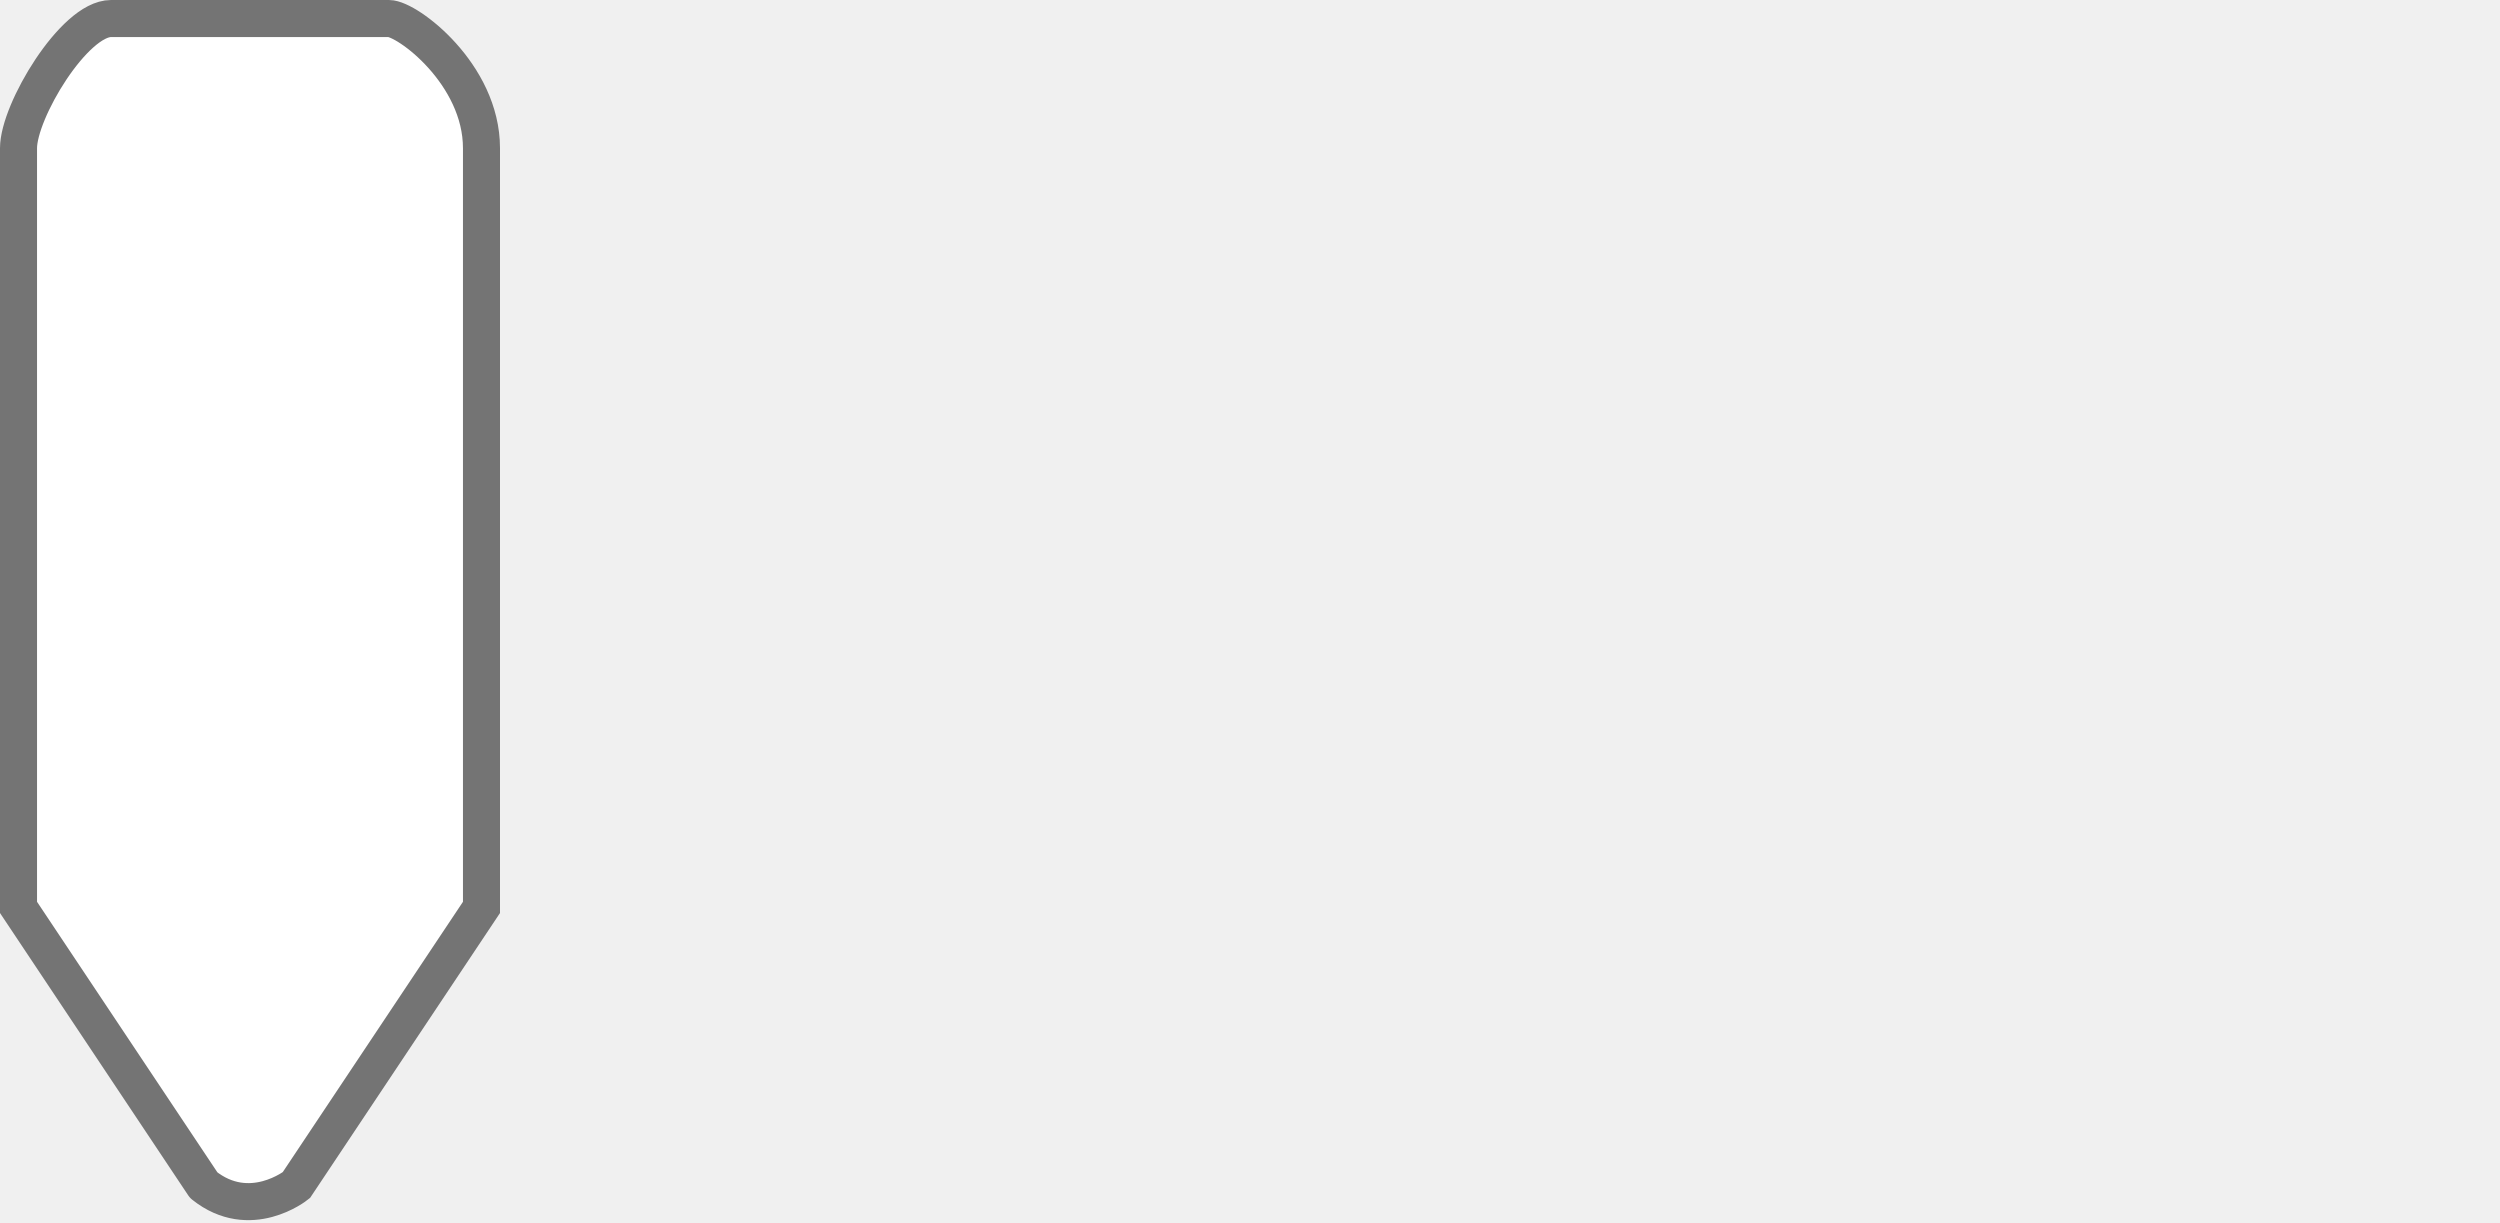
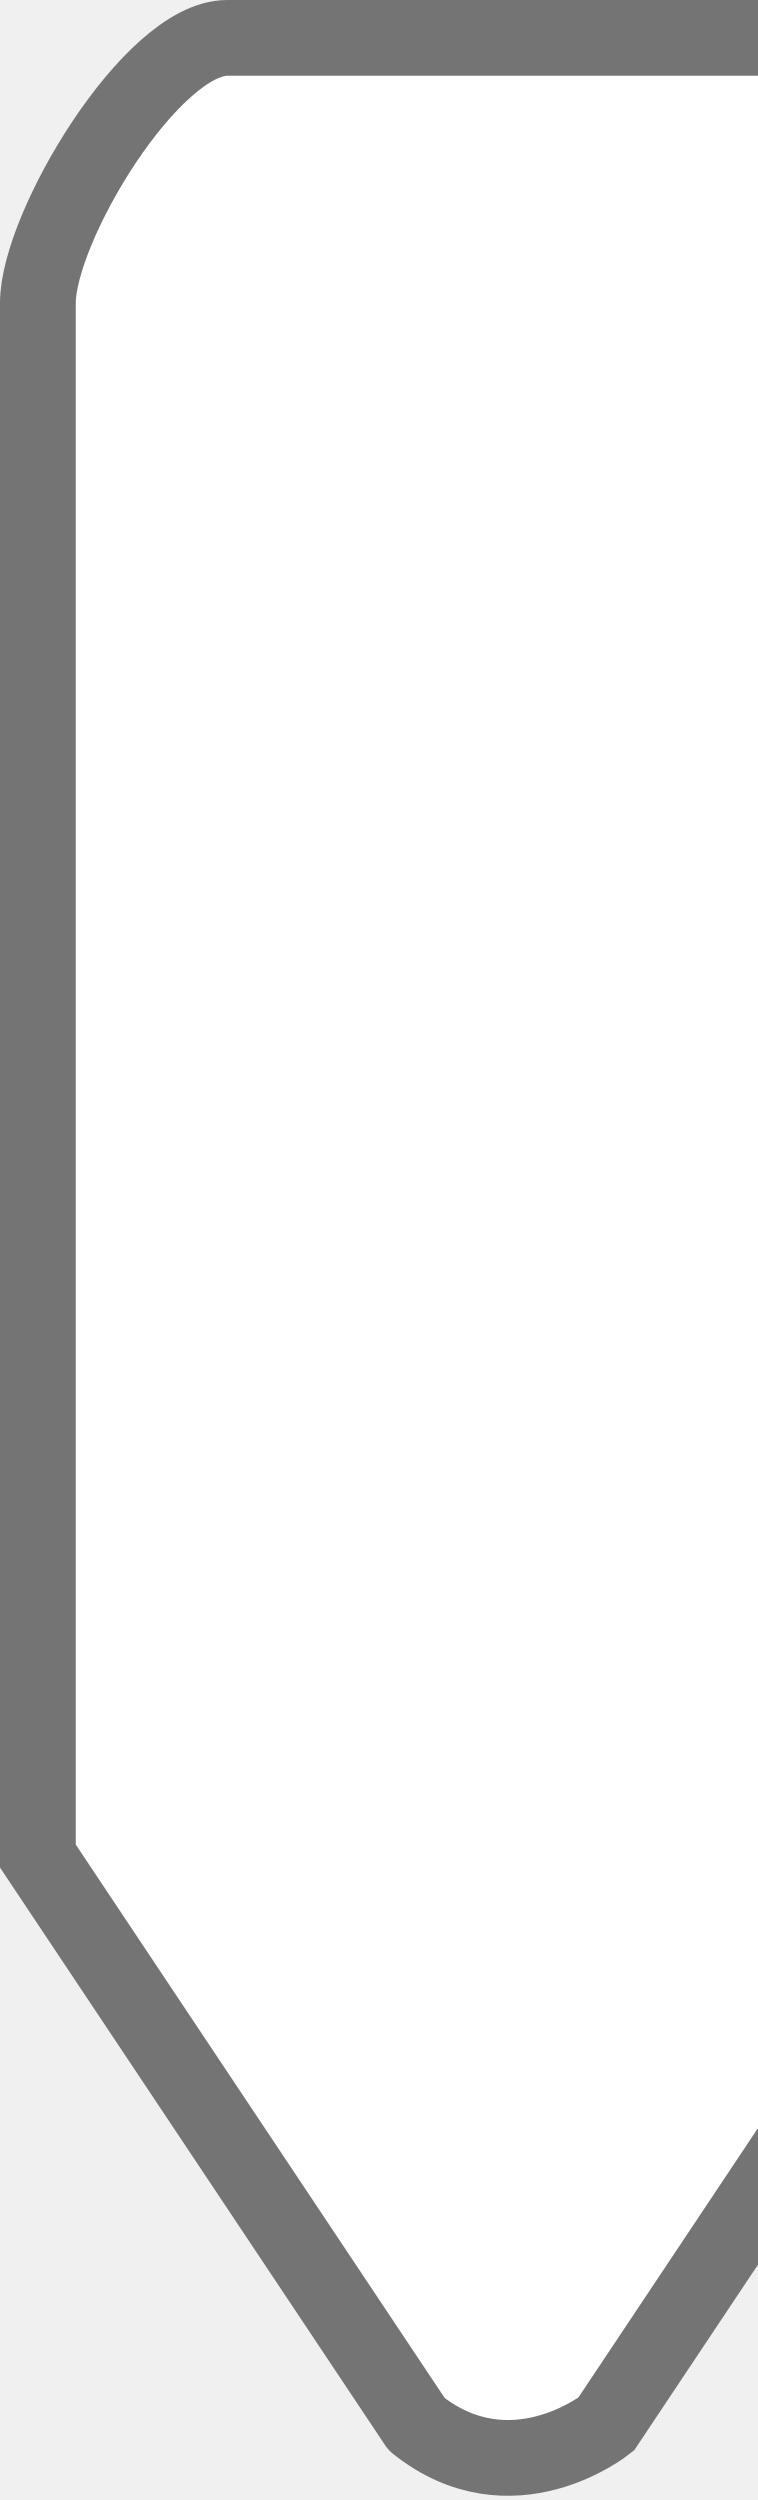
- <svg xmlns="http://www.w3.org/2000/svg" viewBox="0 0 135 66">
+ <svg xmlns="http://www.w3.org/2000/svg" viewBox="0 0 20 66" preserveAspectRatio="xMinYMin">
  <path stroke-width="2" stroke-linecap="round" stroke="#747474" fill="#fff" d="m11,64l-10,-15v-41c0,-2 3,-7 5,-7h15c1,0 5,3 5,7v41l-10,15c0,0 -2.5,2 -5,0" />
</svg>
